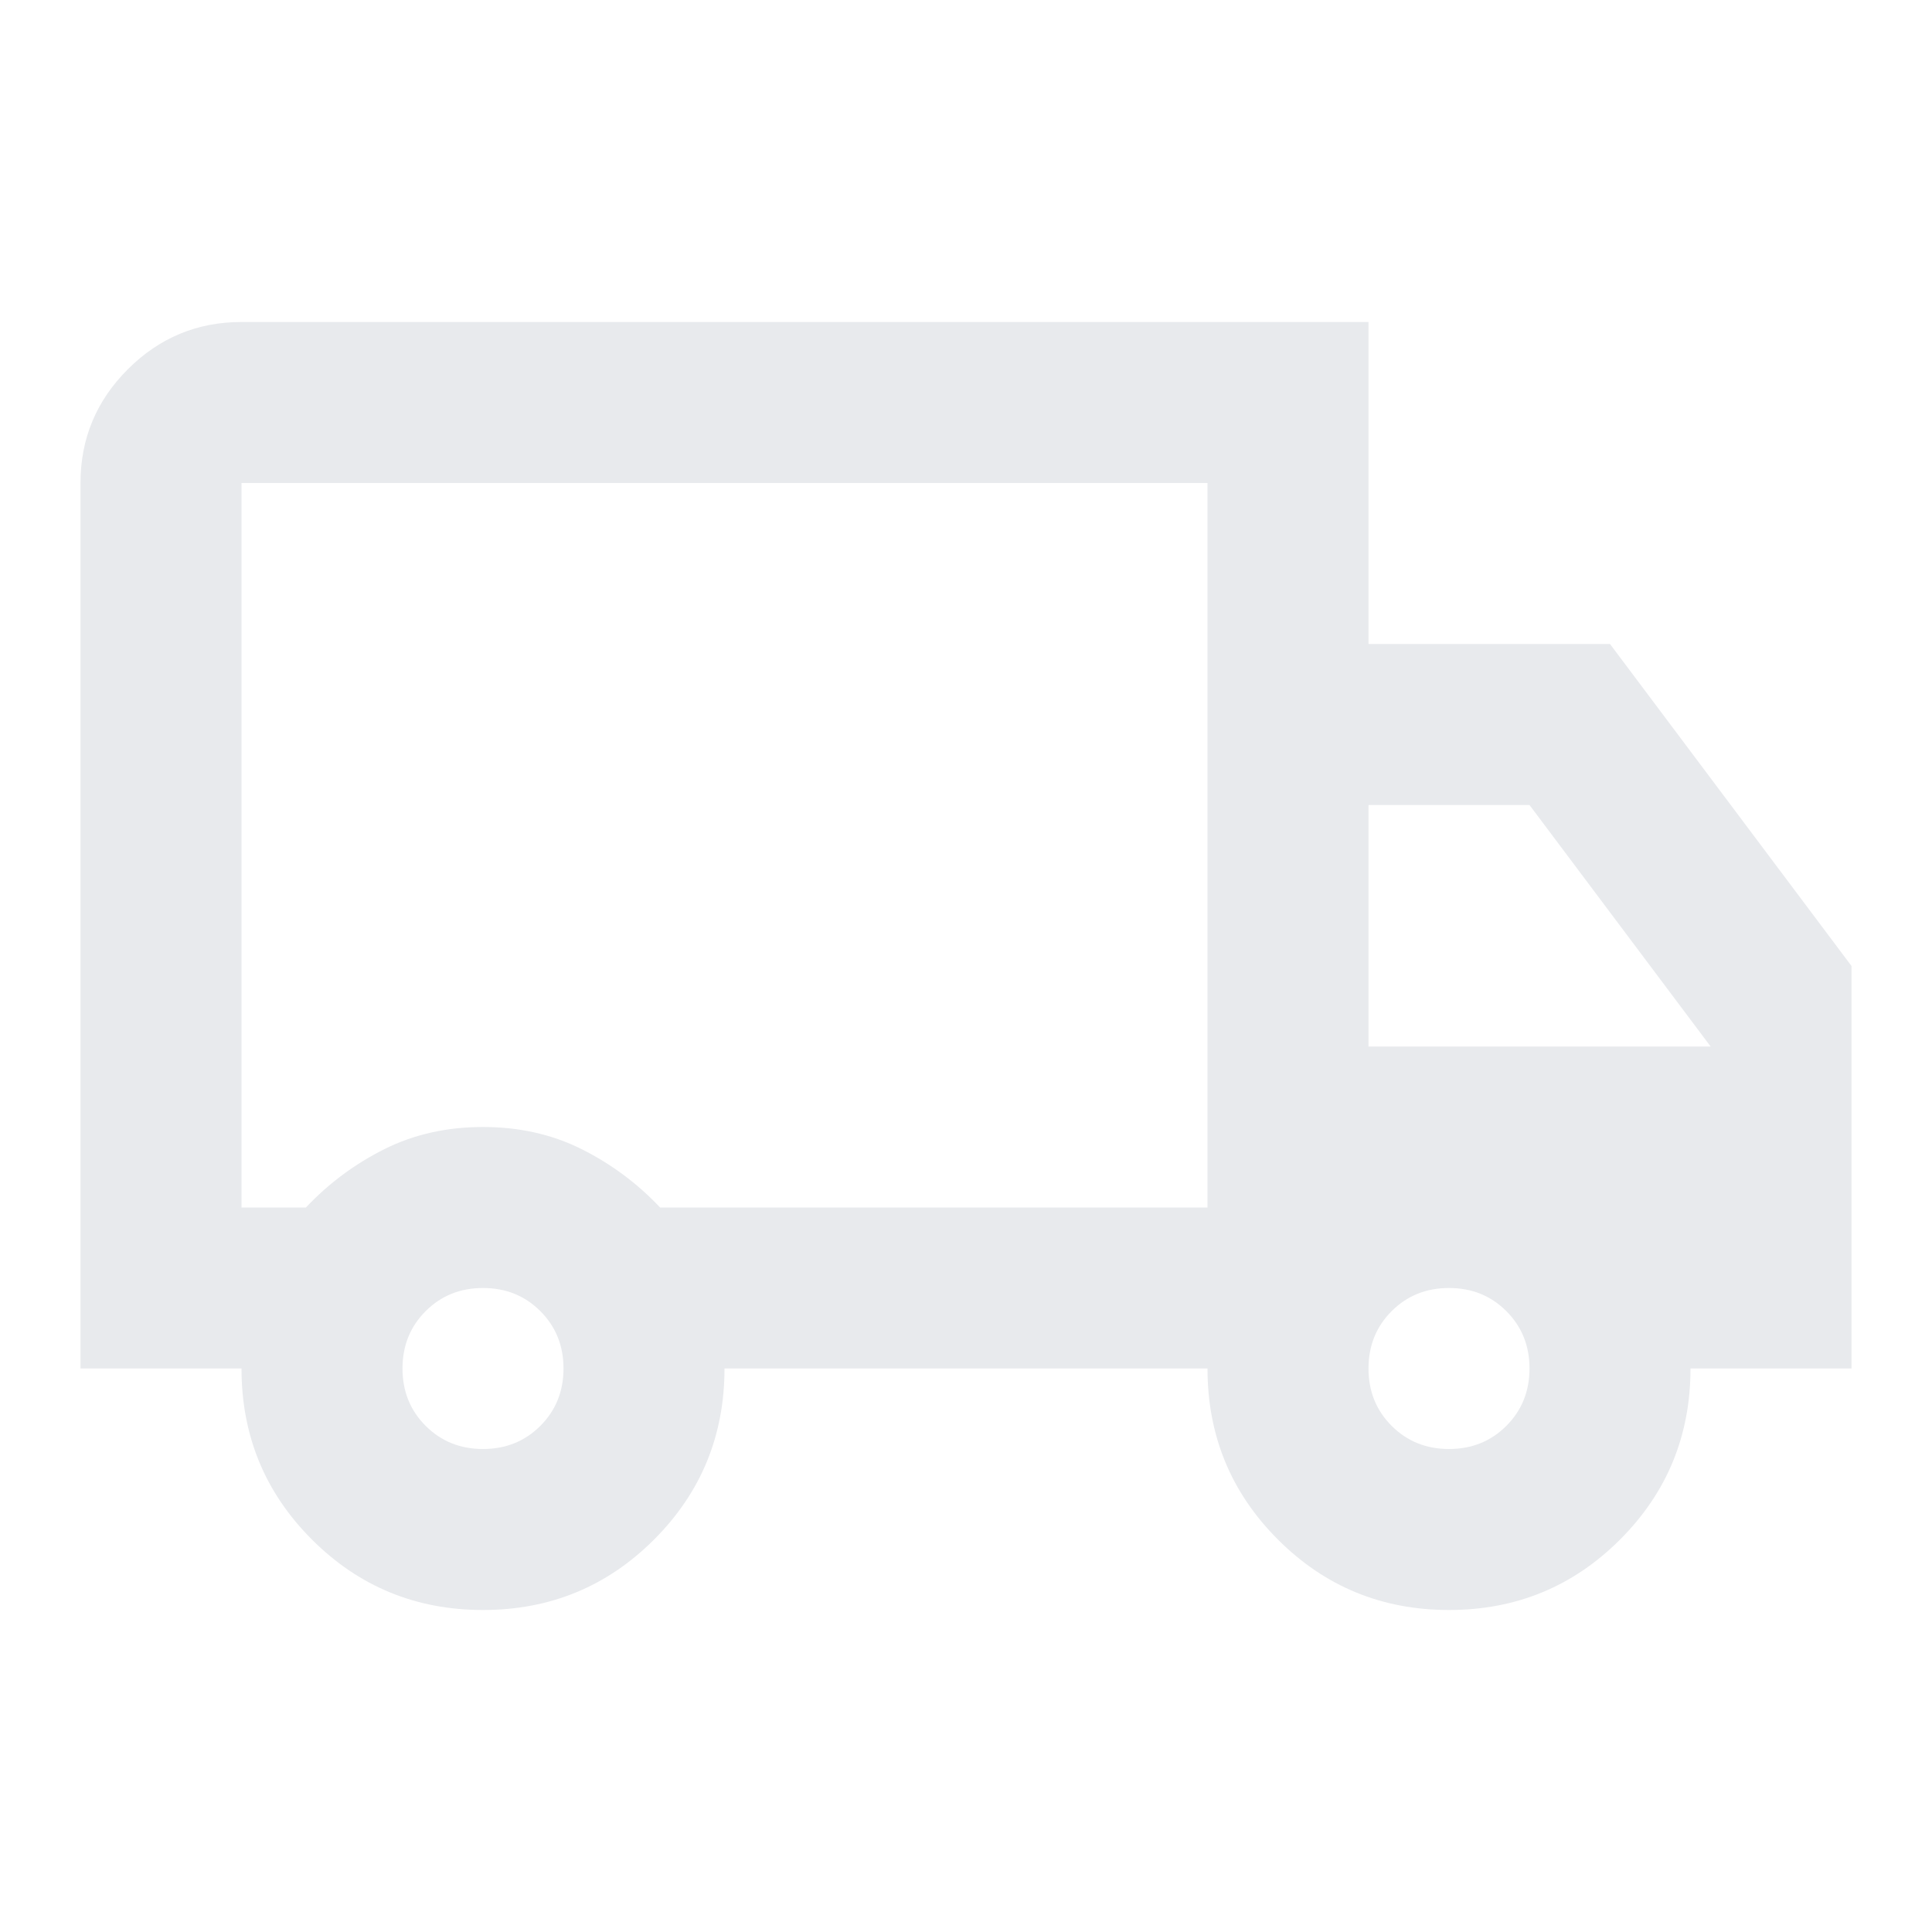
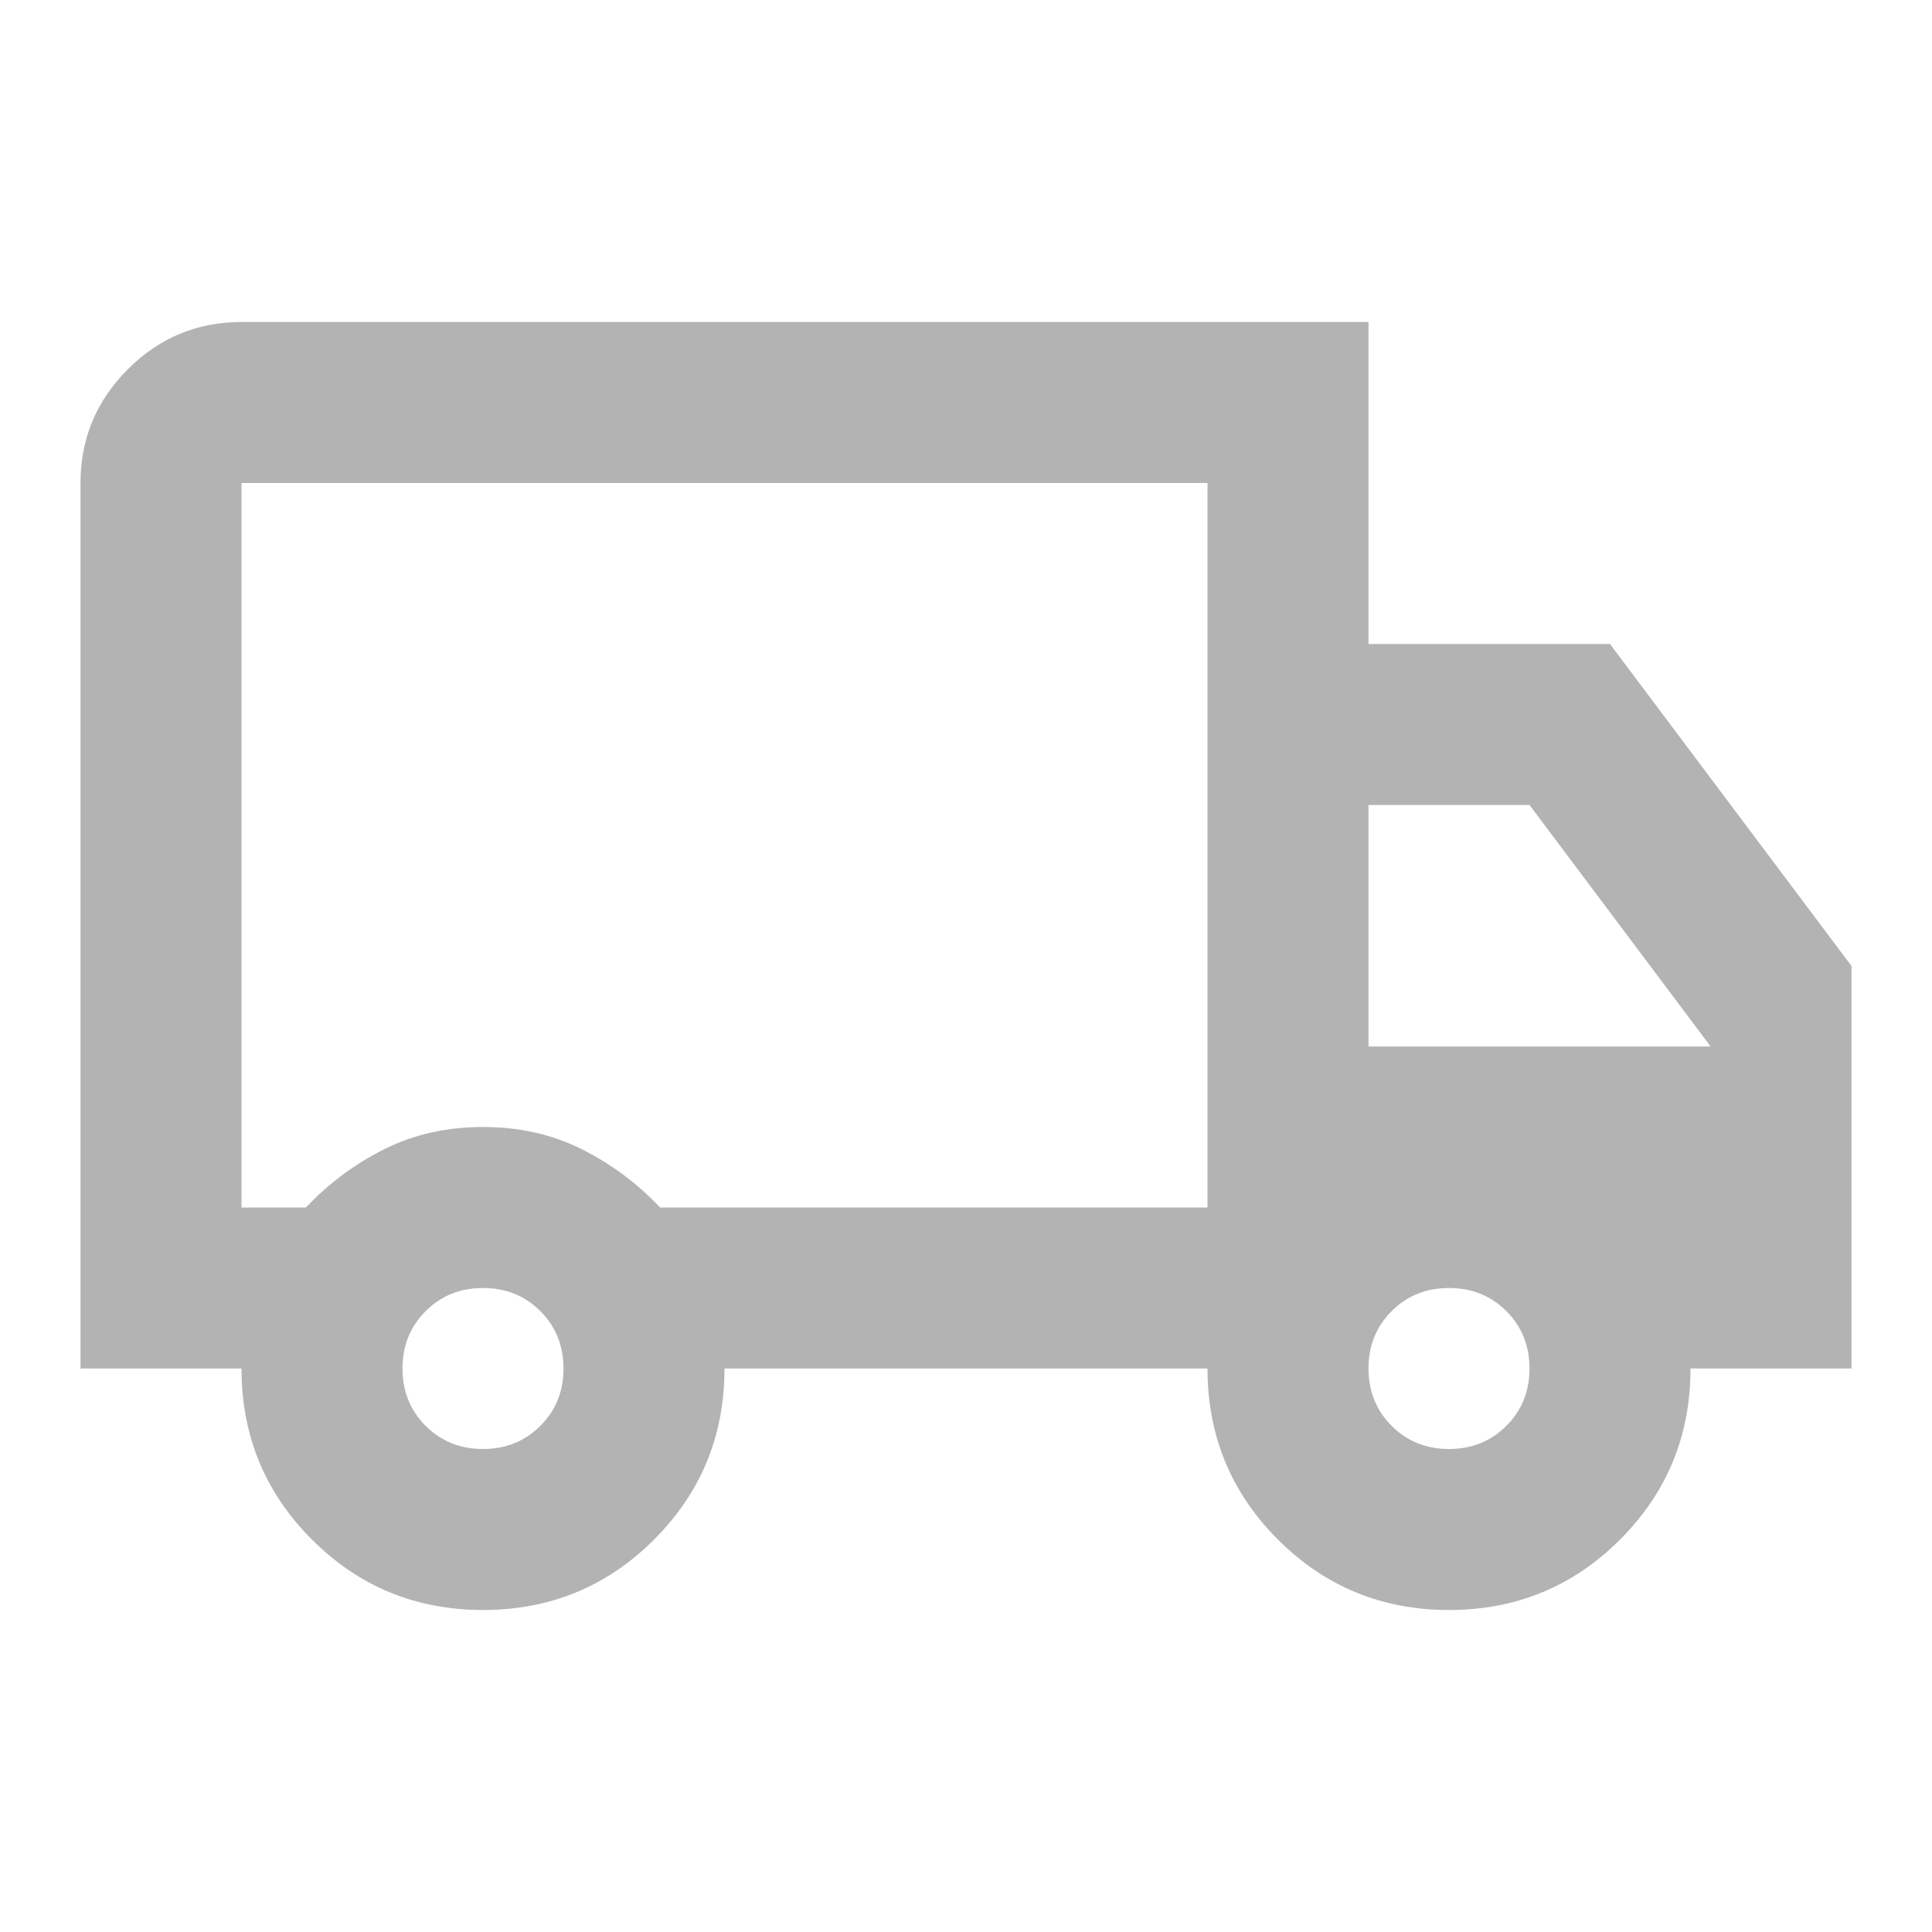
- <svg xmlns="http://www.w3.org/2000/svg" height="24px" viewBox="0 -960 960 960" width="24px" fill="#e8eaed">
+ <svg xmlns="http://www.w3.org/2000/svg" height="24px" viewBox="0 -960 960 960" width="24px" fill="#b3b3b3">
  <path d="M240-160q-50 0-85-35t-35-85H40v-440q0-33 23.5-56.5T120-800h560v160h120l120 160v200h-80q0 50-35 85t-85 35q-50 0-85-35t-35-85H360q0 50-35 85t-85 35Zm0-80q17 0 28.5-11.5T280-280q0-17-11.5-28.5T240-320q-17 0-28.5 11.5T200-280q0 17 11.5 28.5T240-240ZM120-360h32q17-18 39-29t49-11q27 0 49 11t39 29h272v-360H120v360Zm600 120q17 0 28.5-11.5T760-280q0-17-11.5-28.5T720-320q-17 0-28.5 11.5T680-280q0 17 11.5 28.5T720-240Zm-40-200h170l-90-120h-80v120ZM360-540Z" />
</svg>
